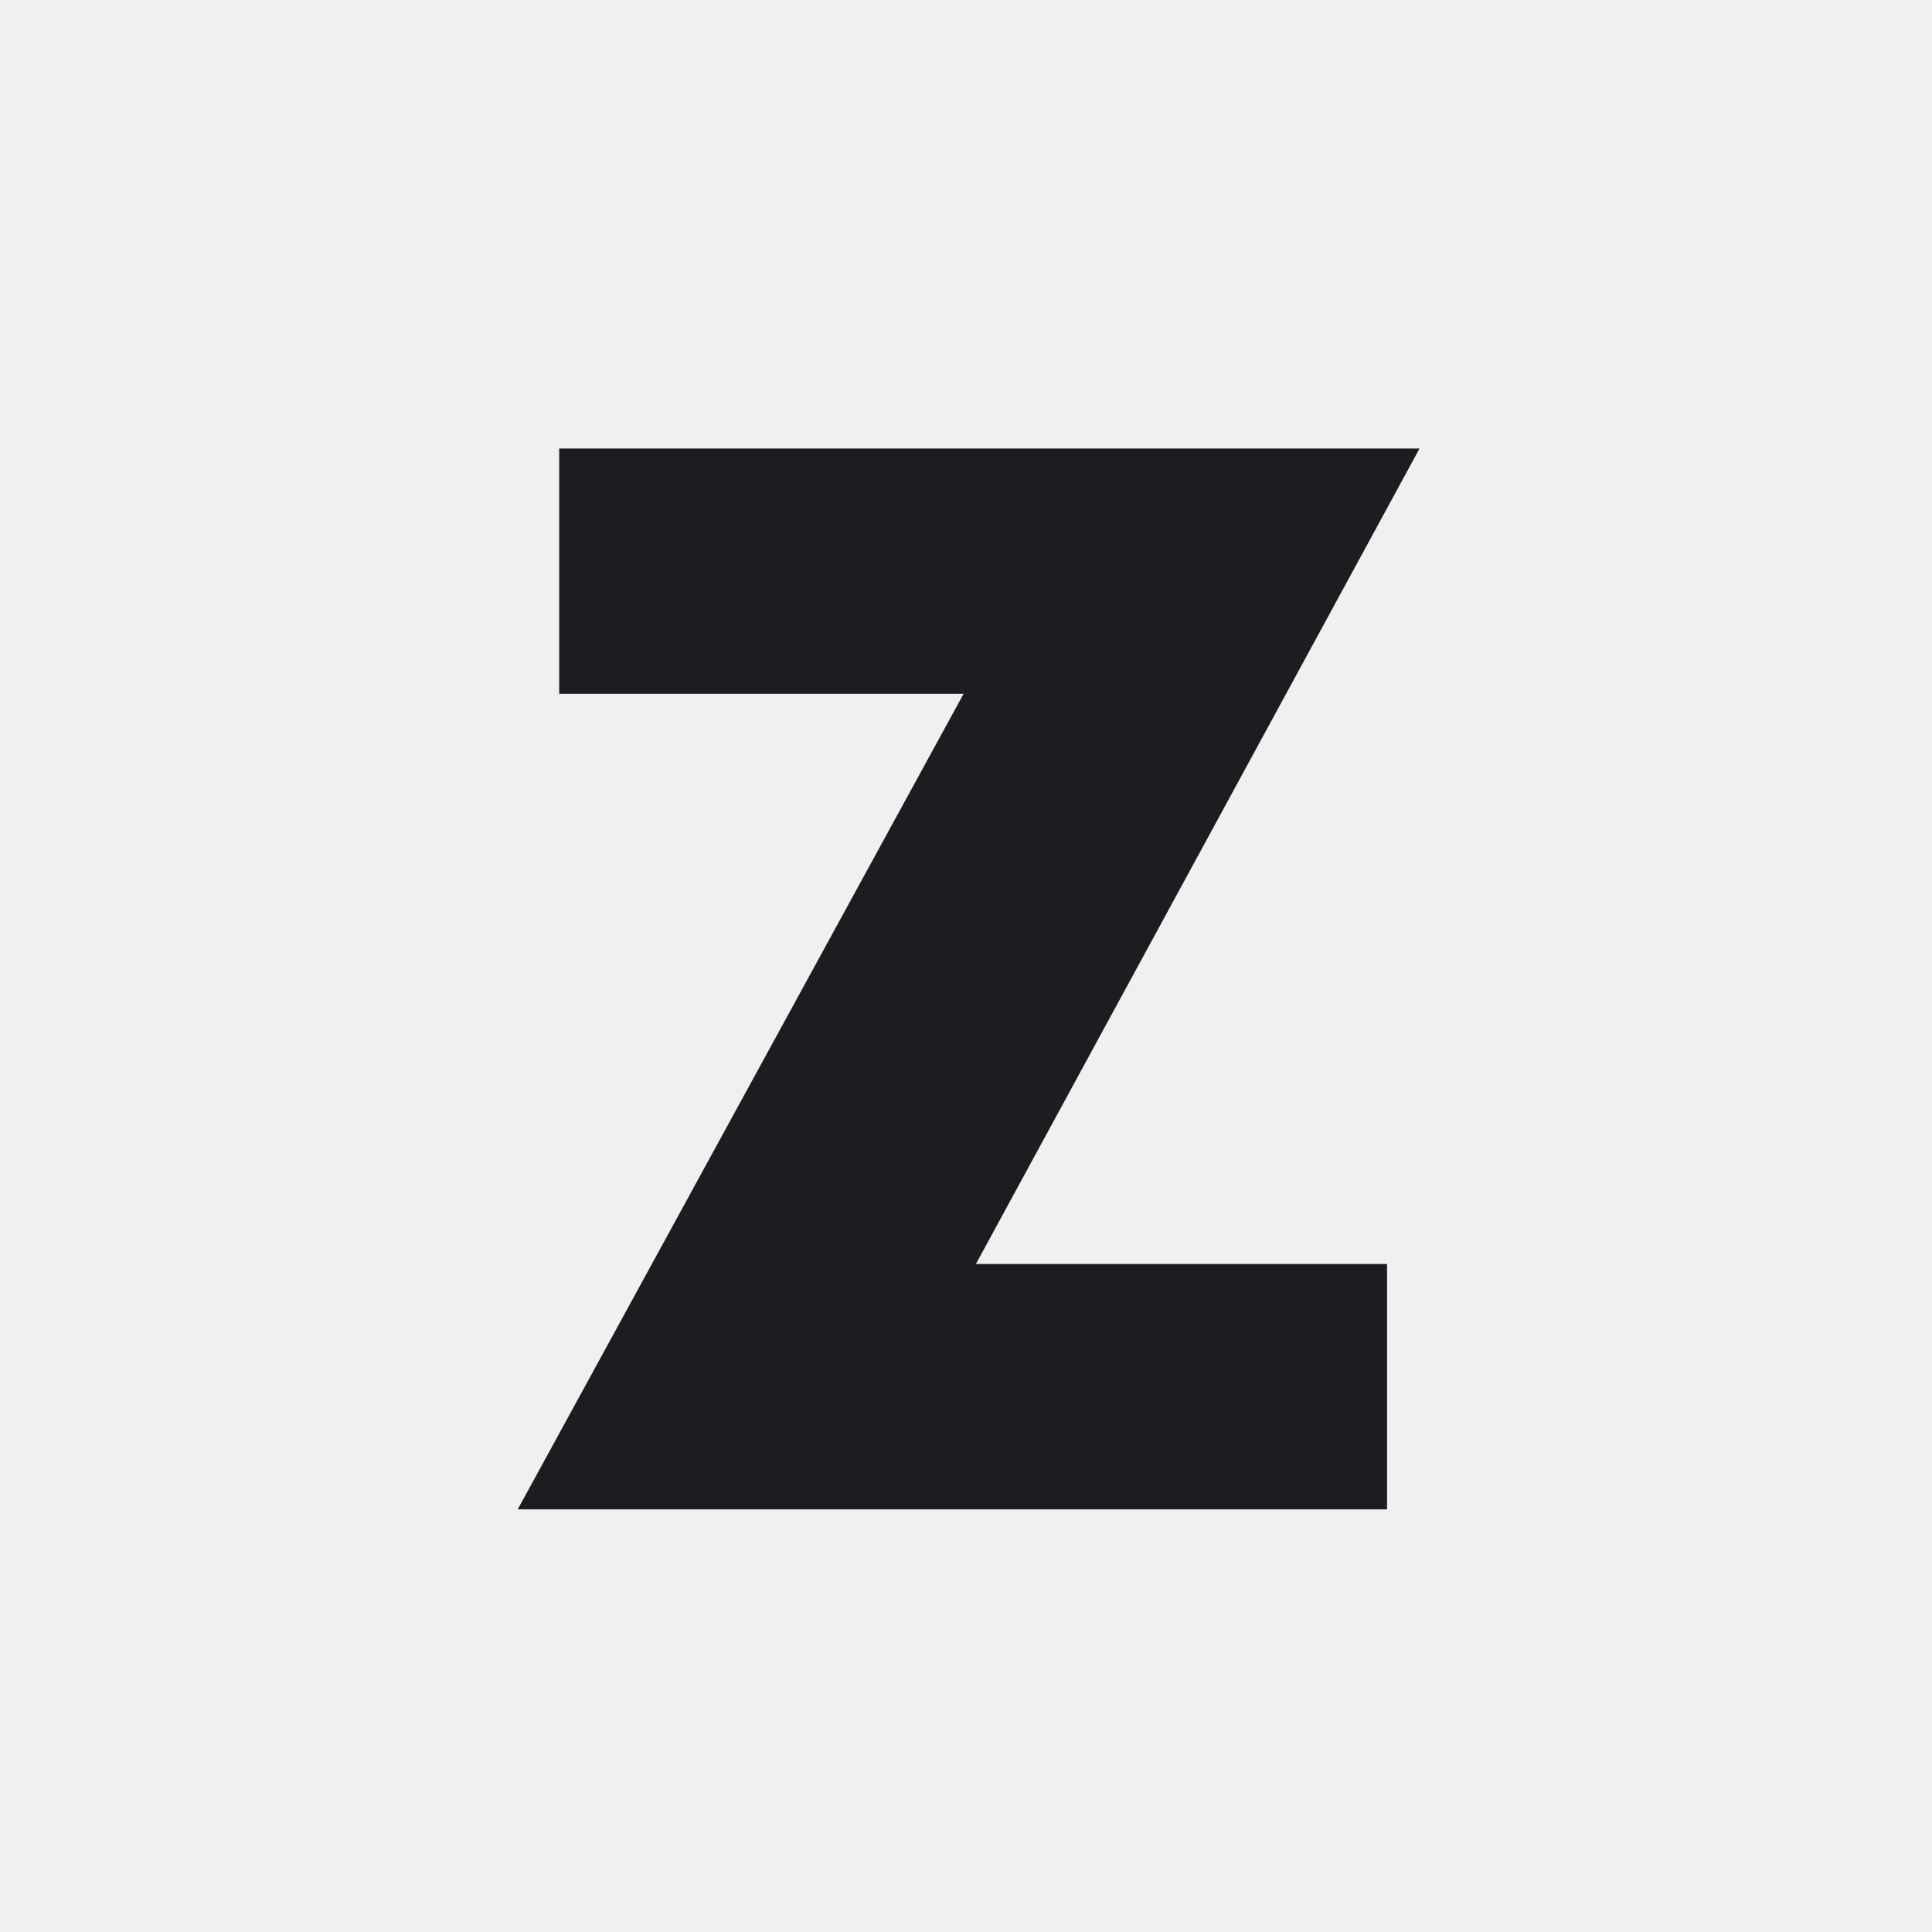
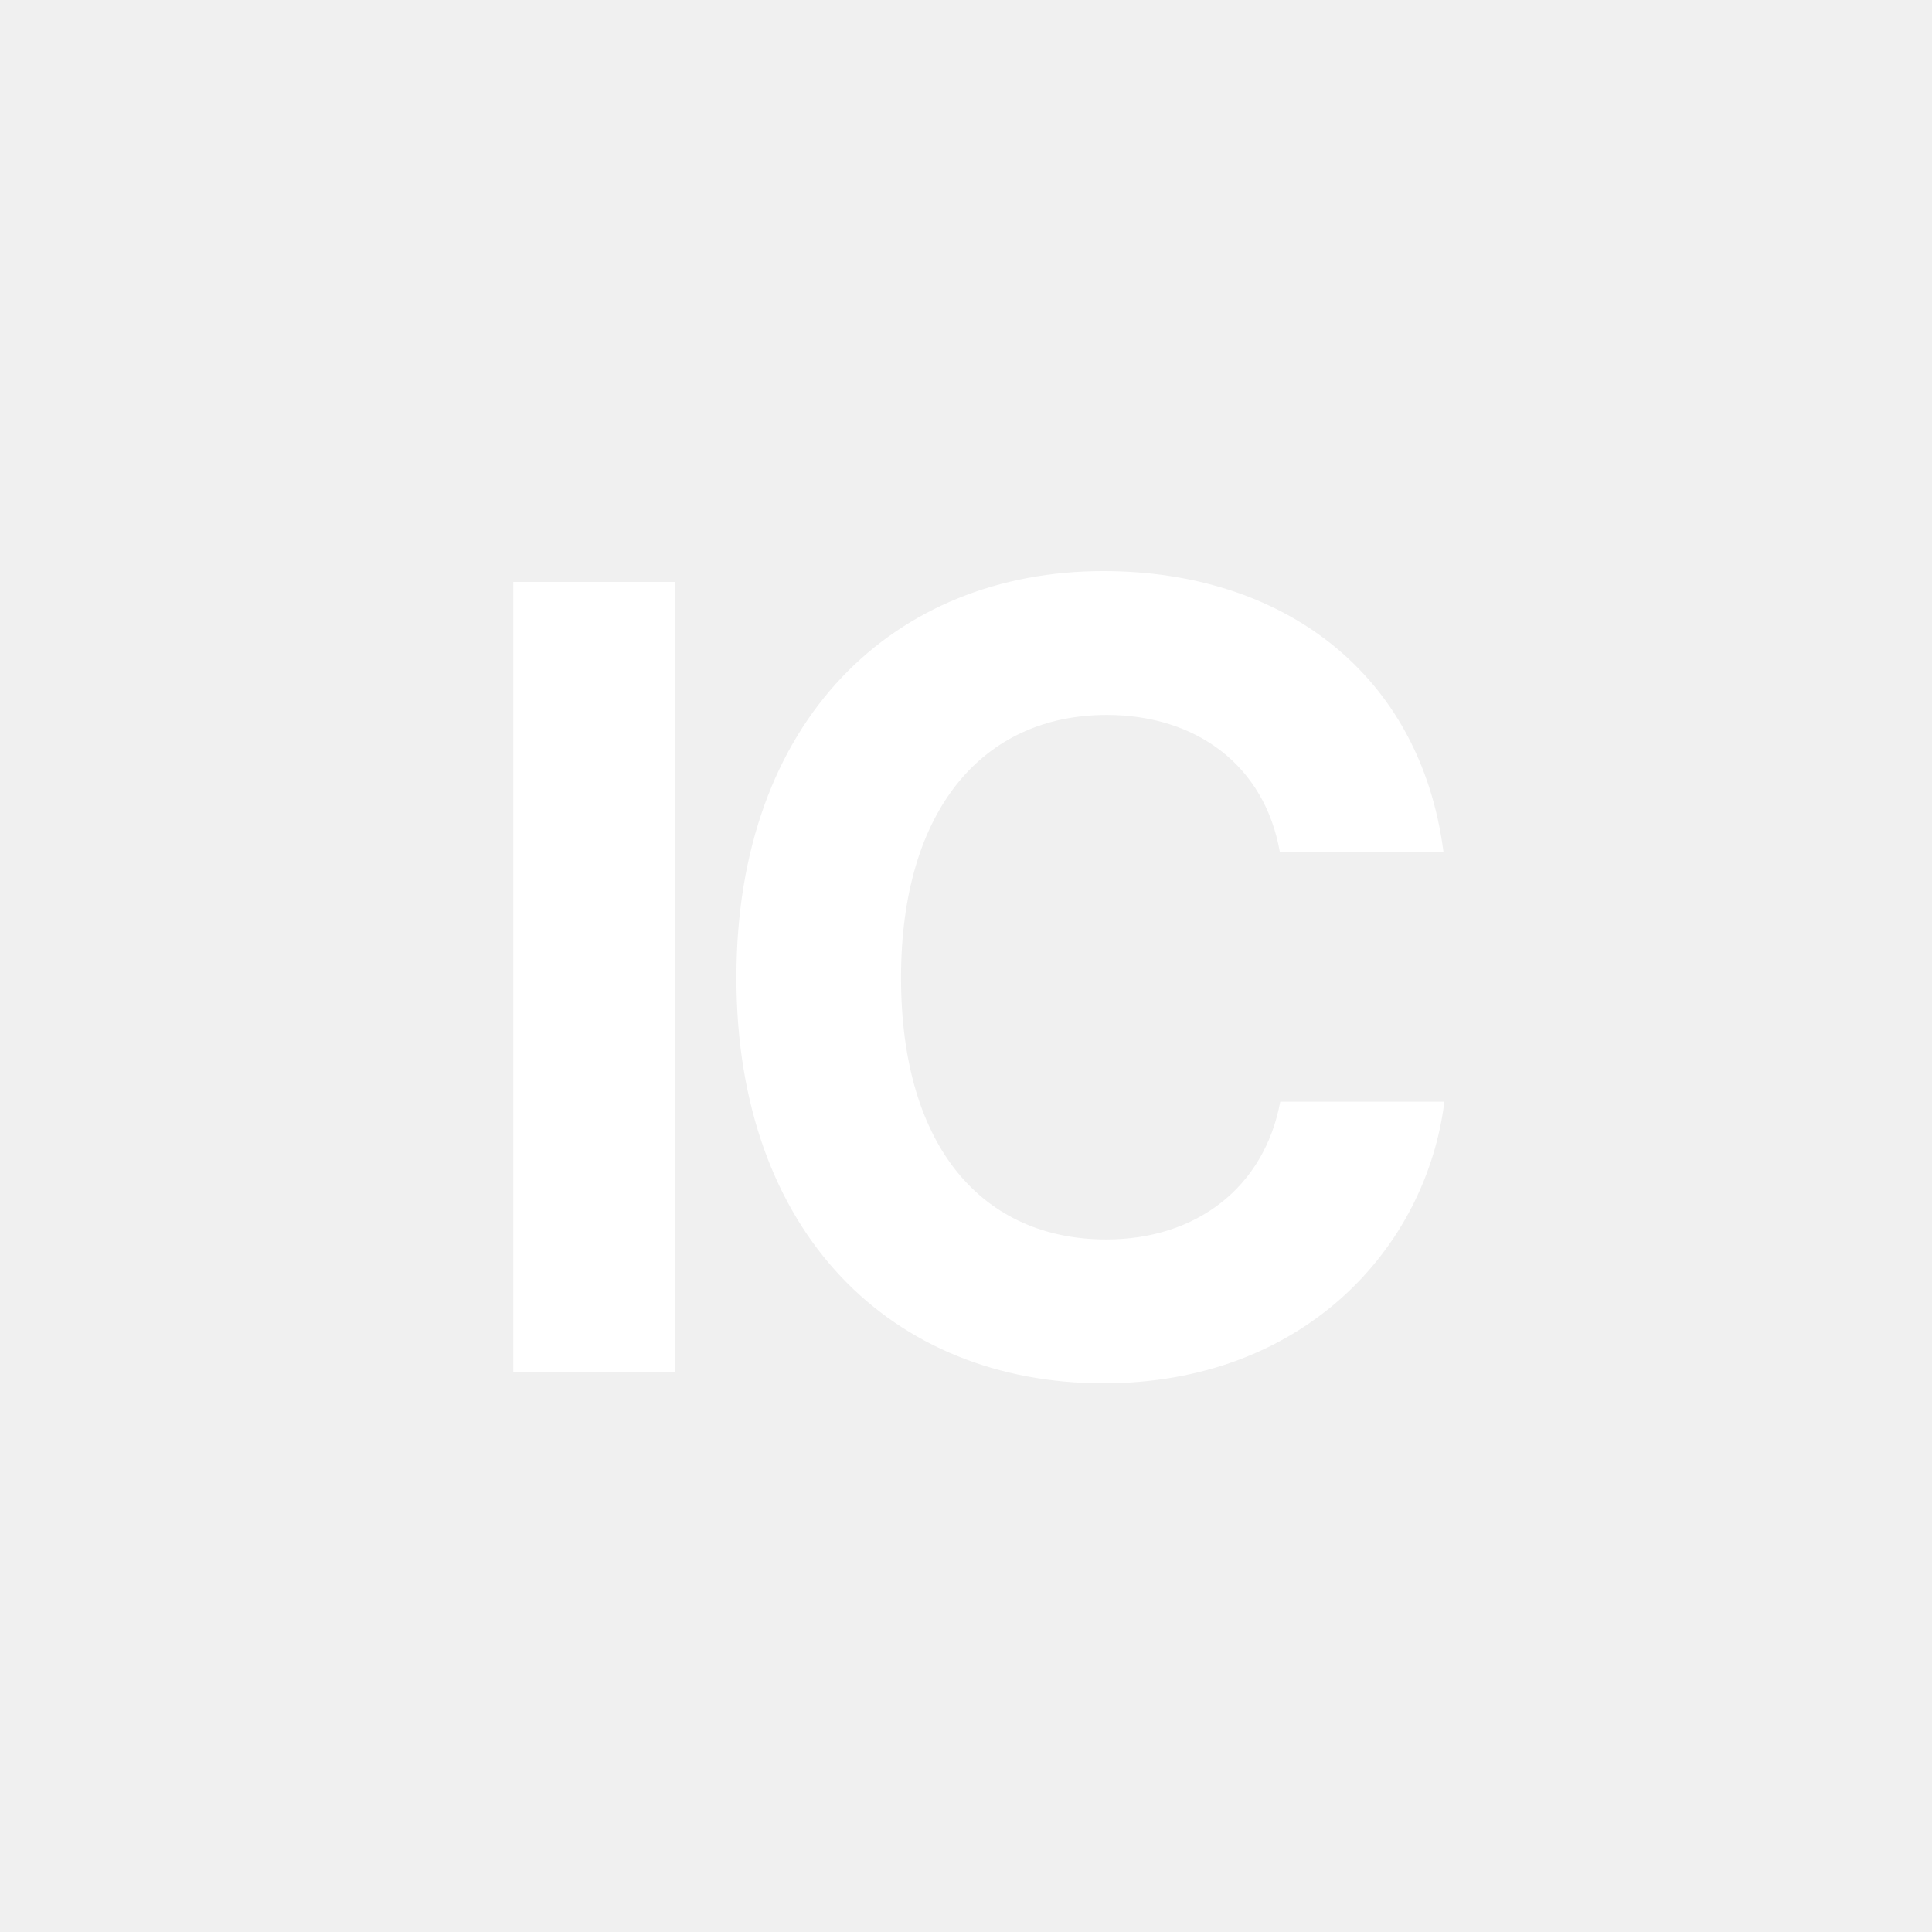
- <svg xmlns="http://www.w3.org/2000/svg" viewBox="0 0 32 32">
-   <style>
-   path { fill: #1c1d20; }
-   @media (prefers-color-scheme: dark) {
-     path { fill: #f2f2f0; }
-   }
-   </style>
-   <path d="M23.512 7.429L16.164 20.936H22.974V25H8.575L15.96 11.492H9.262V7.429H23.512Z" />
+ <svg xmlns="http://www.w3.org/2000/svg" viewBox="0 0 64 64">
+   <text x="50%" y="50%" dominant-baseline="middle" text-anchor="middle" font-family="Inter, -apple-system, BlinkMacSystemFont, 'Segoe UI', sans-serif" font-size="36" font-weight="700" fill="white" letter-spacing="-2">
+     IC
+   </text>
</svg>
